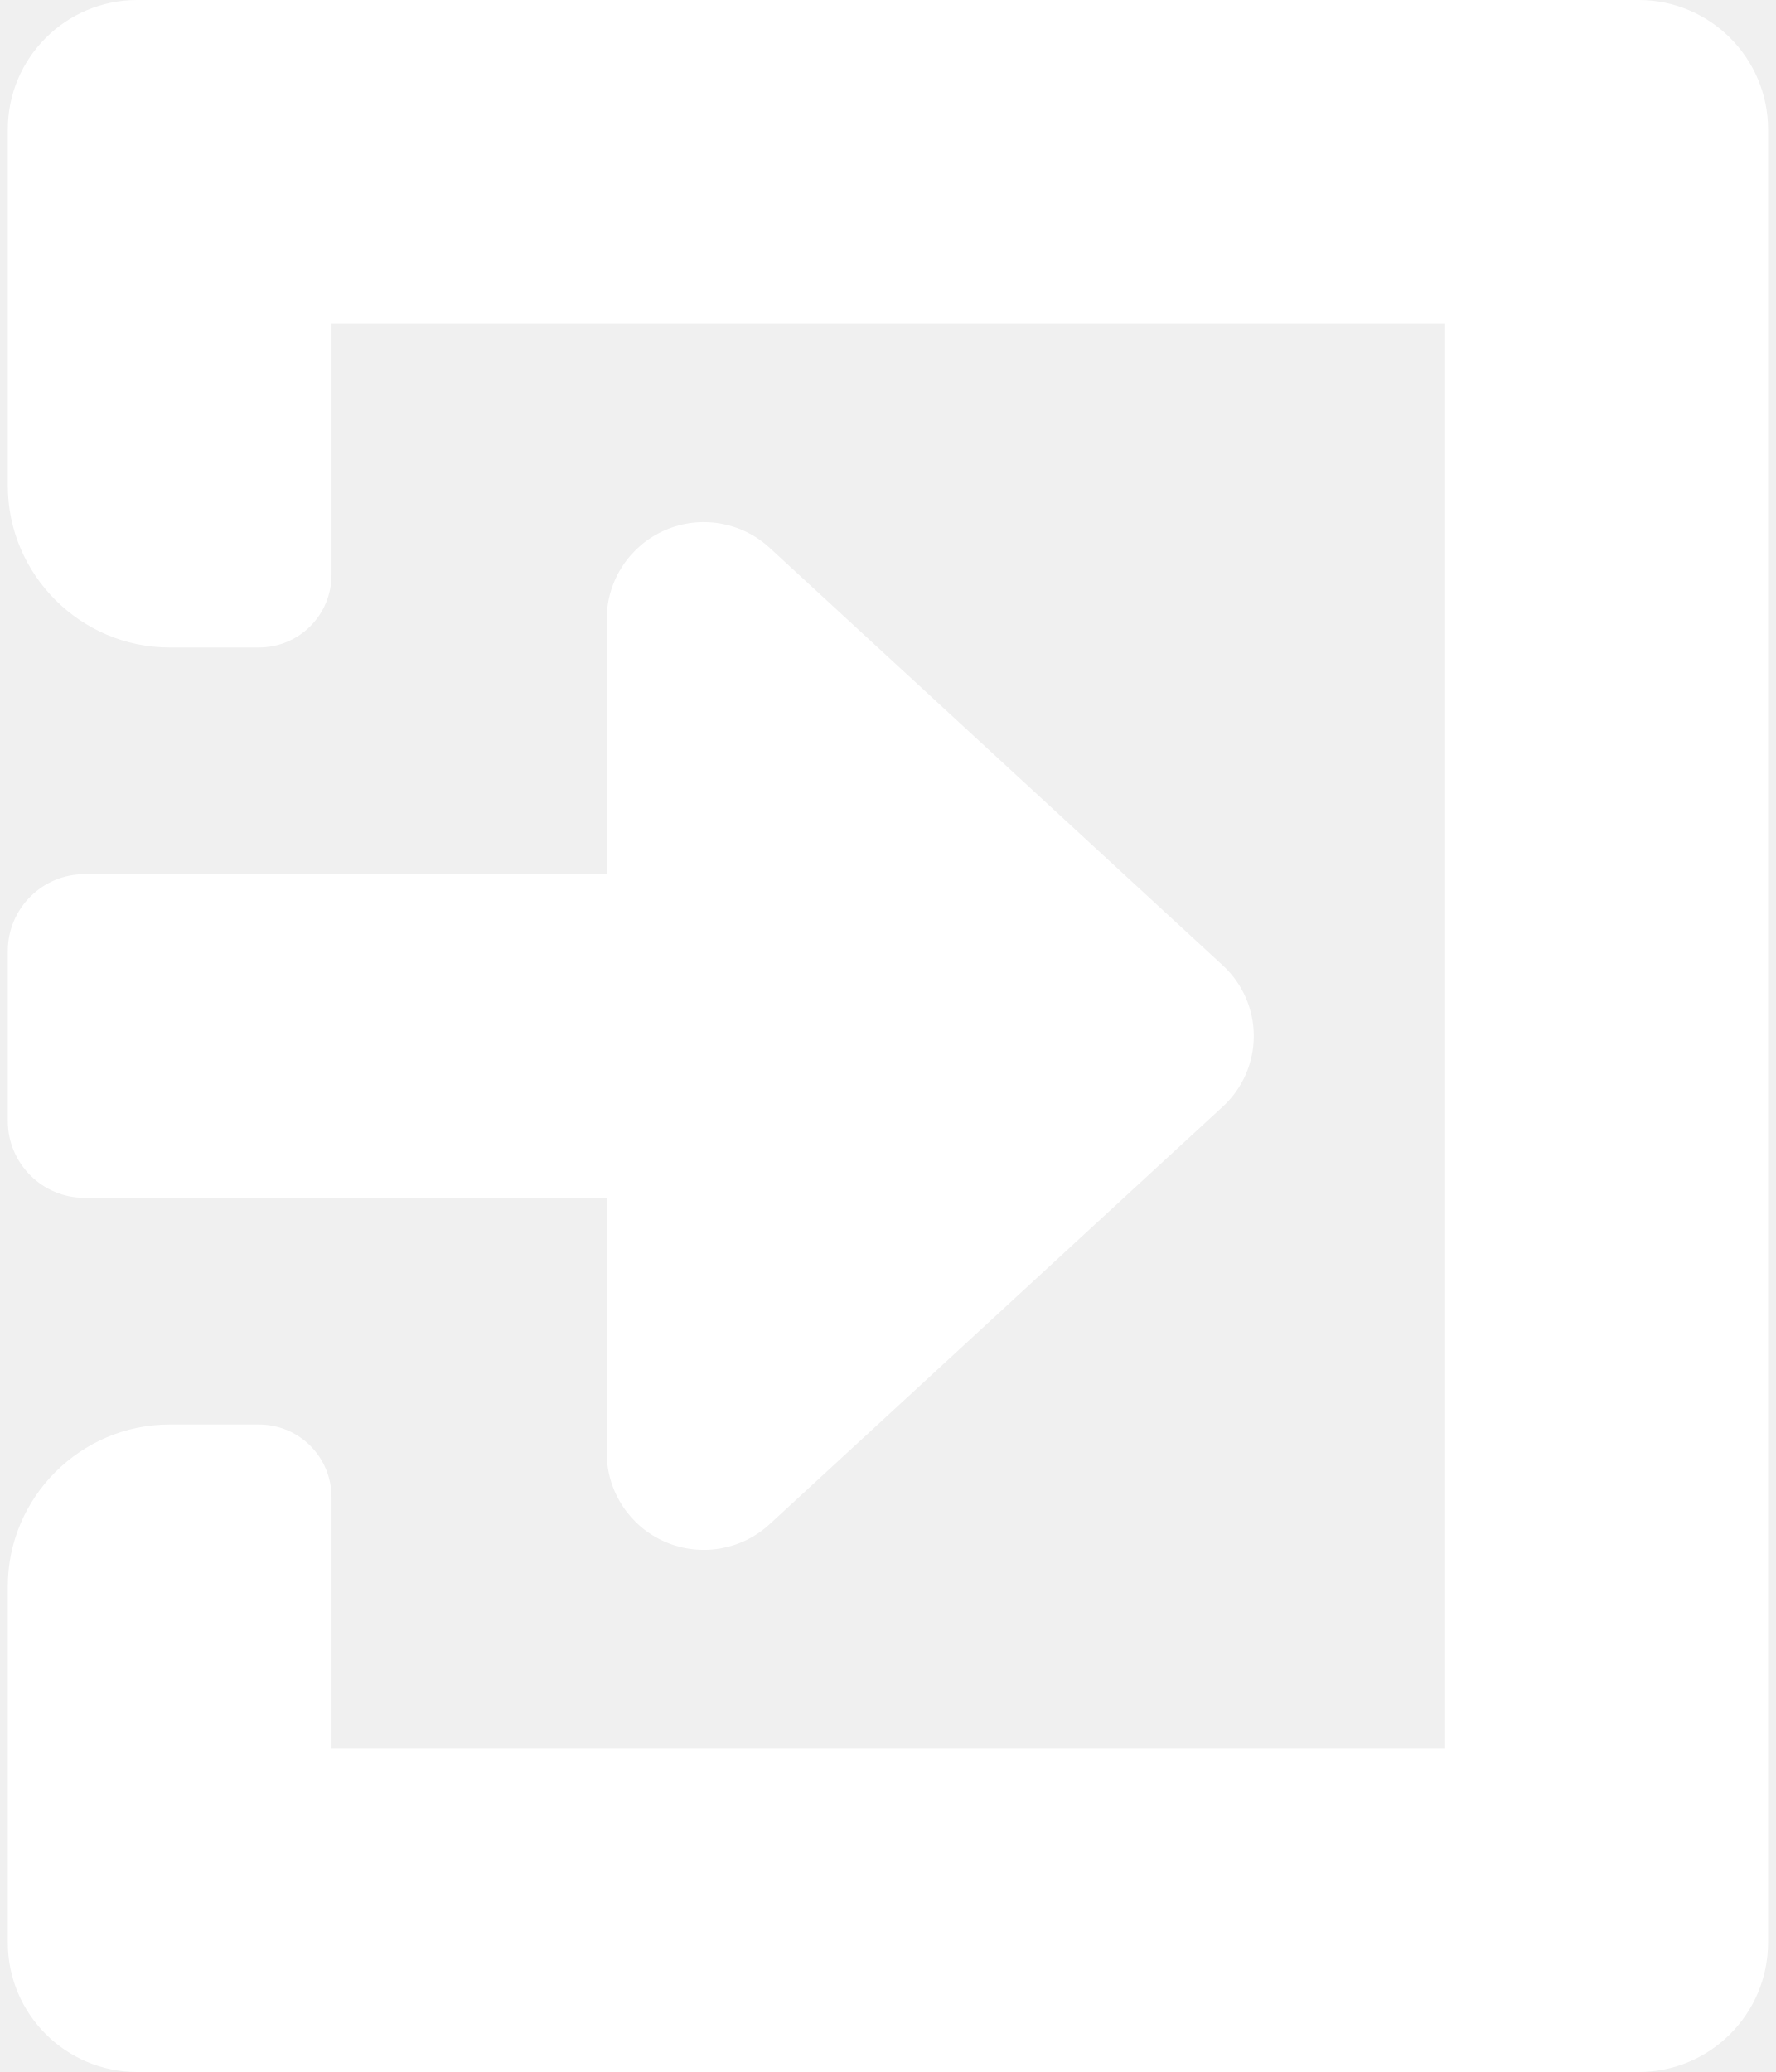
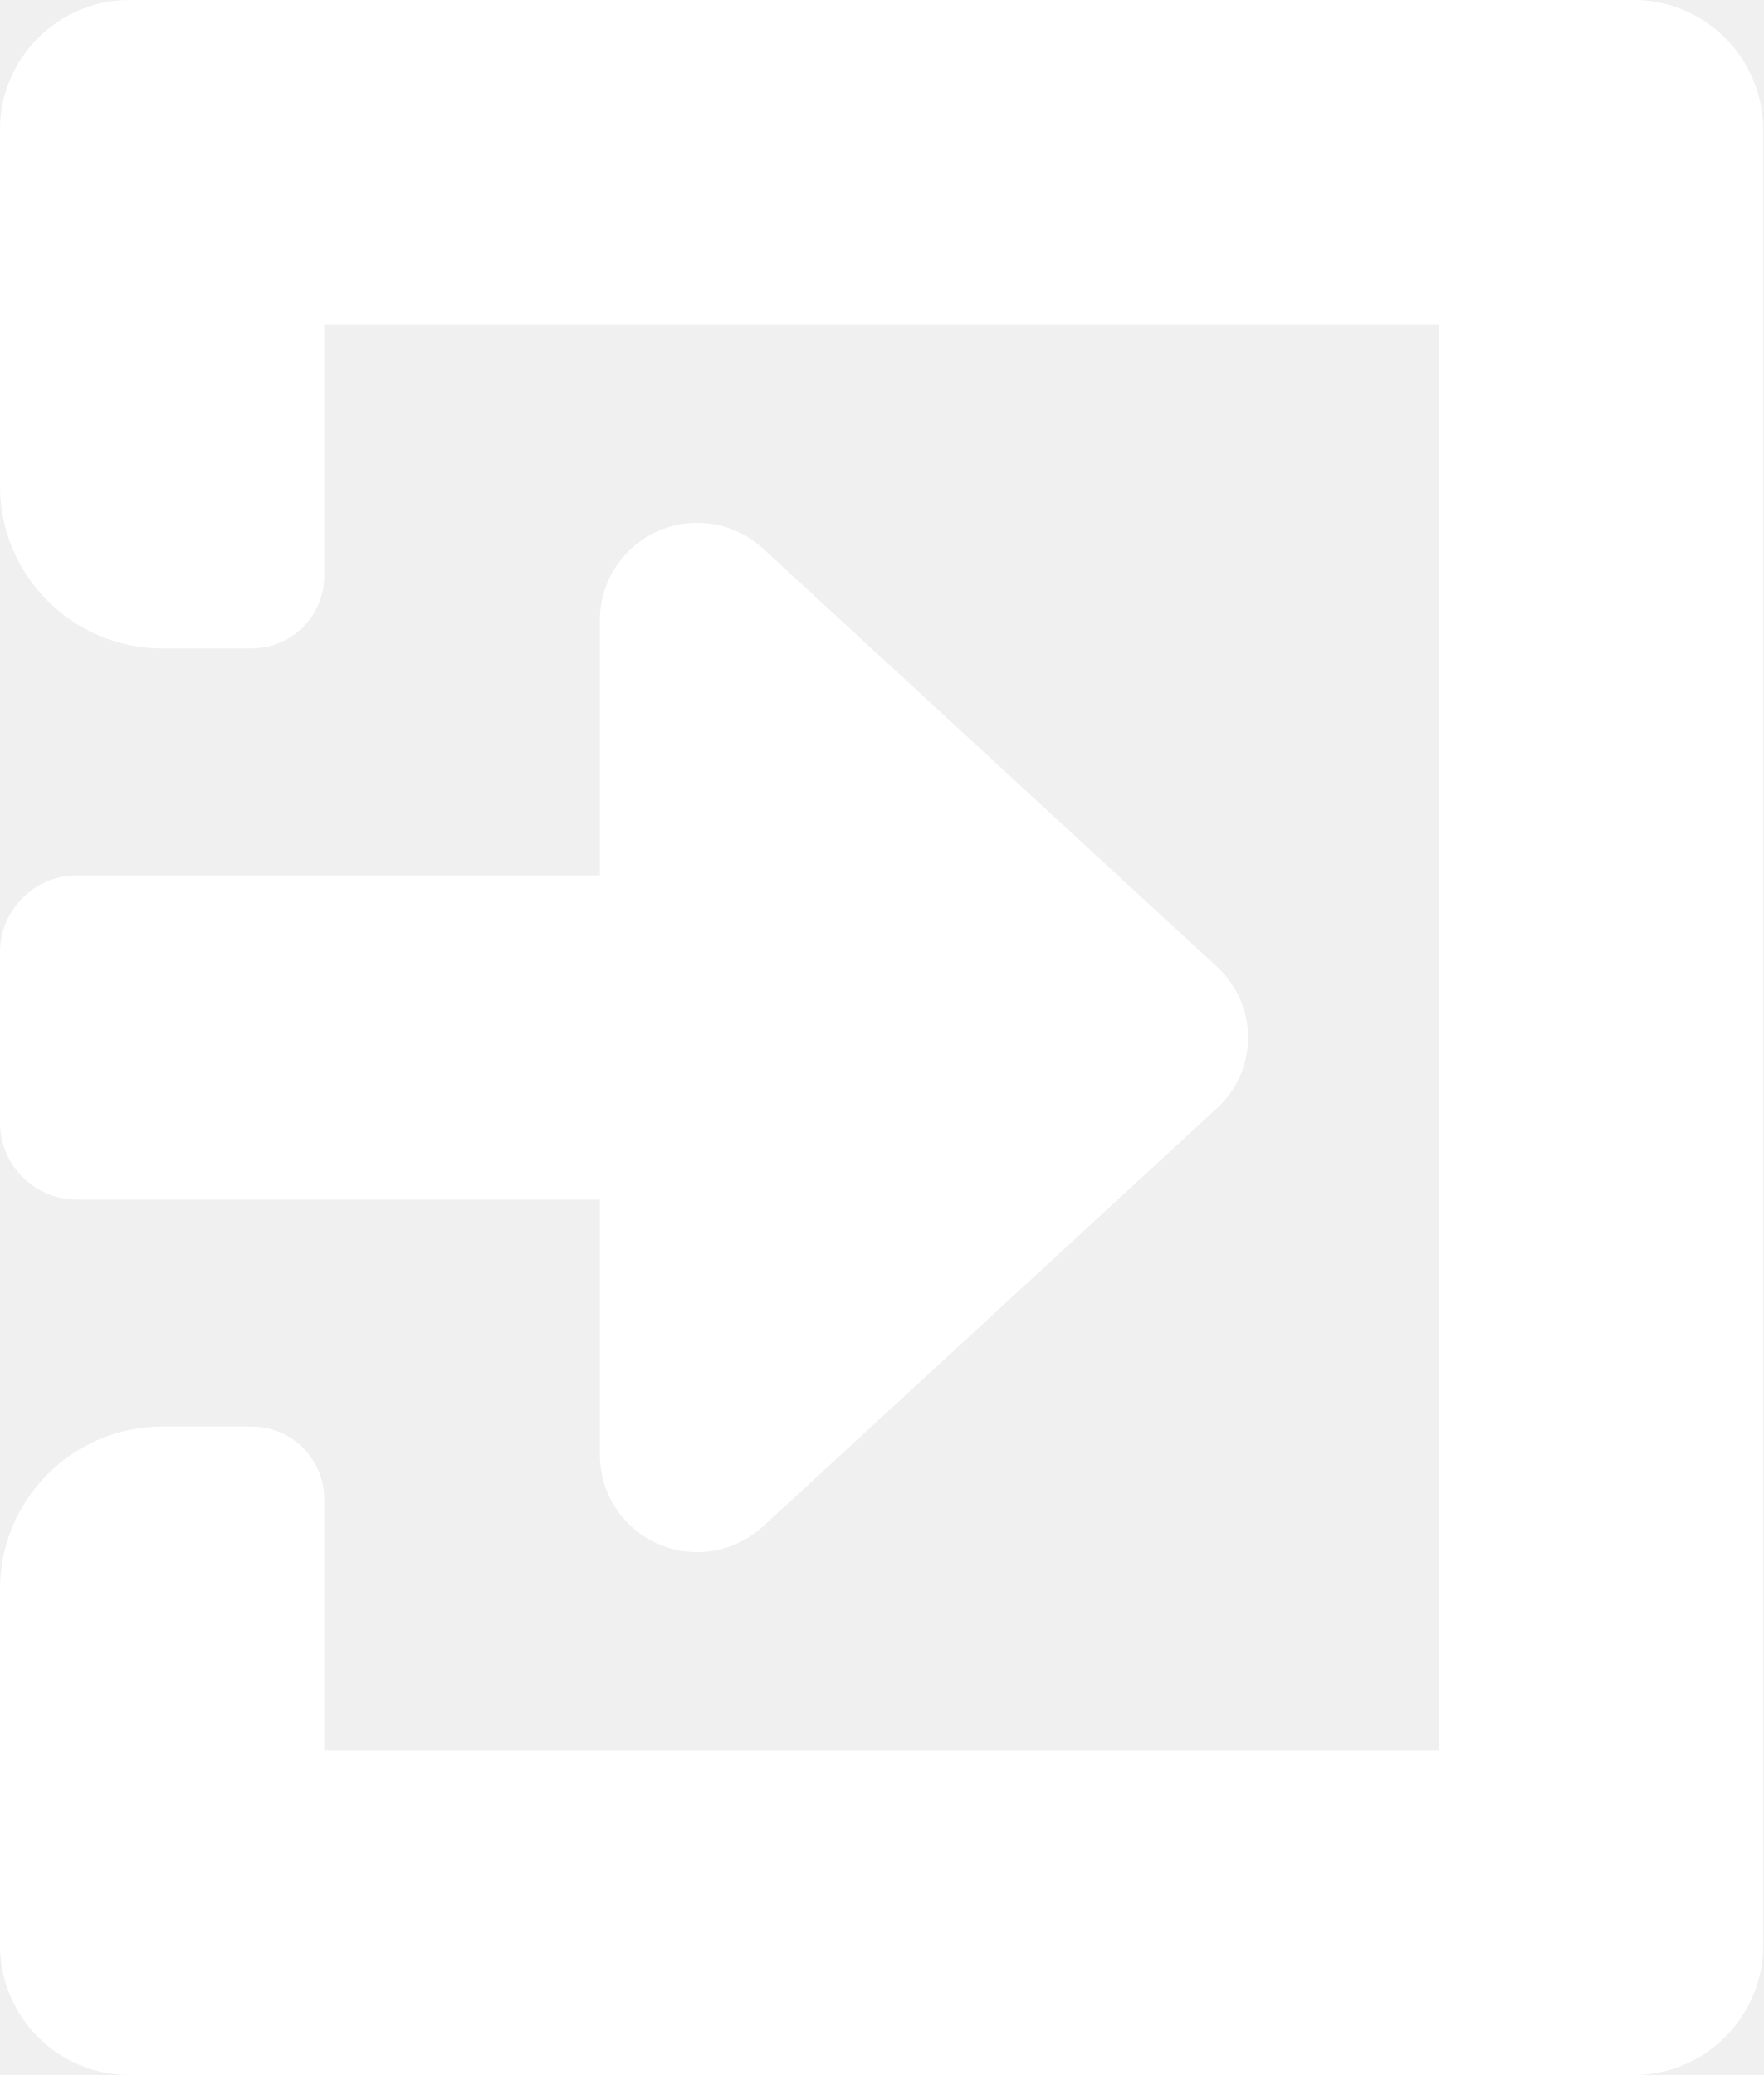
- <svg xmlns="http://www.w3.org/2000/svg" width="12" height="14" viewBox="0 0 435 512" fill="none">
+ <svg xmlns="http://www.w3.org/2000/svg" viewBox="0 0 435 512" fill="none">
  <path fill="#fff" fill-rule="evenodd" d="M0 32A32 32 0 0 1 32 0h371a32 32 0 0 1 32 32v448a32 32 0 0 1-32 32H32a32 32 0 0 1-32-32v-88c0-22 18-40 40-40h22c10 0 18 8 18 18v62h275V80H80v62c0 10-8 18-18 18H40c-22 0-40-18-40-40V32Z" clip-rule="evenodd" />
  <rect width="201" height="80" y="216" fill="#fff" rx="19" />
  <path fill="#fff" d="m188.3 376.6 112-103.2a23.7 23.7 0 0 0 0-34.8l-112-103.2a24 24 0 0 0-40.3 17.4v63.5H78v79.4h70v63.5a24 24 0 0 0 40.3 17.4Z" />
</svg>
